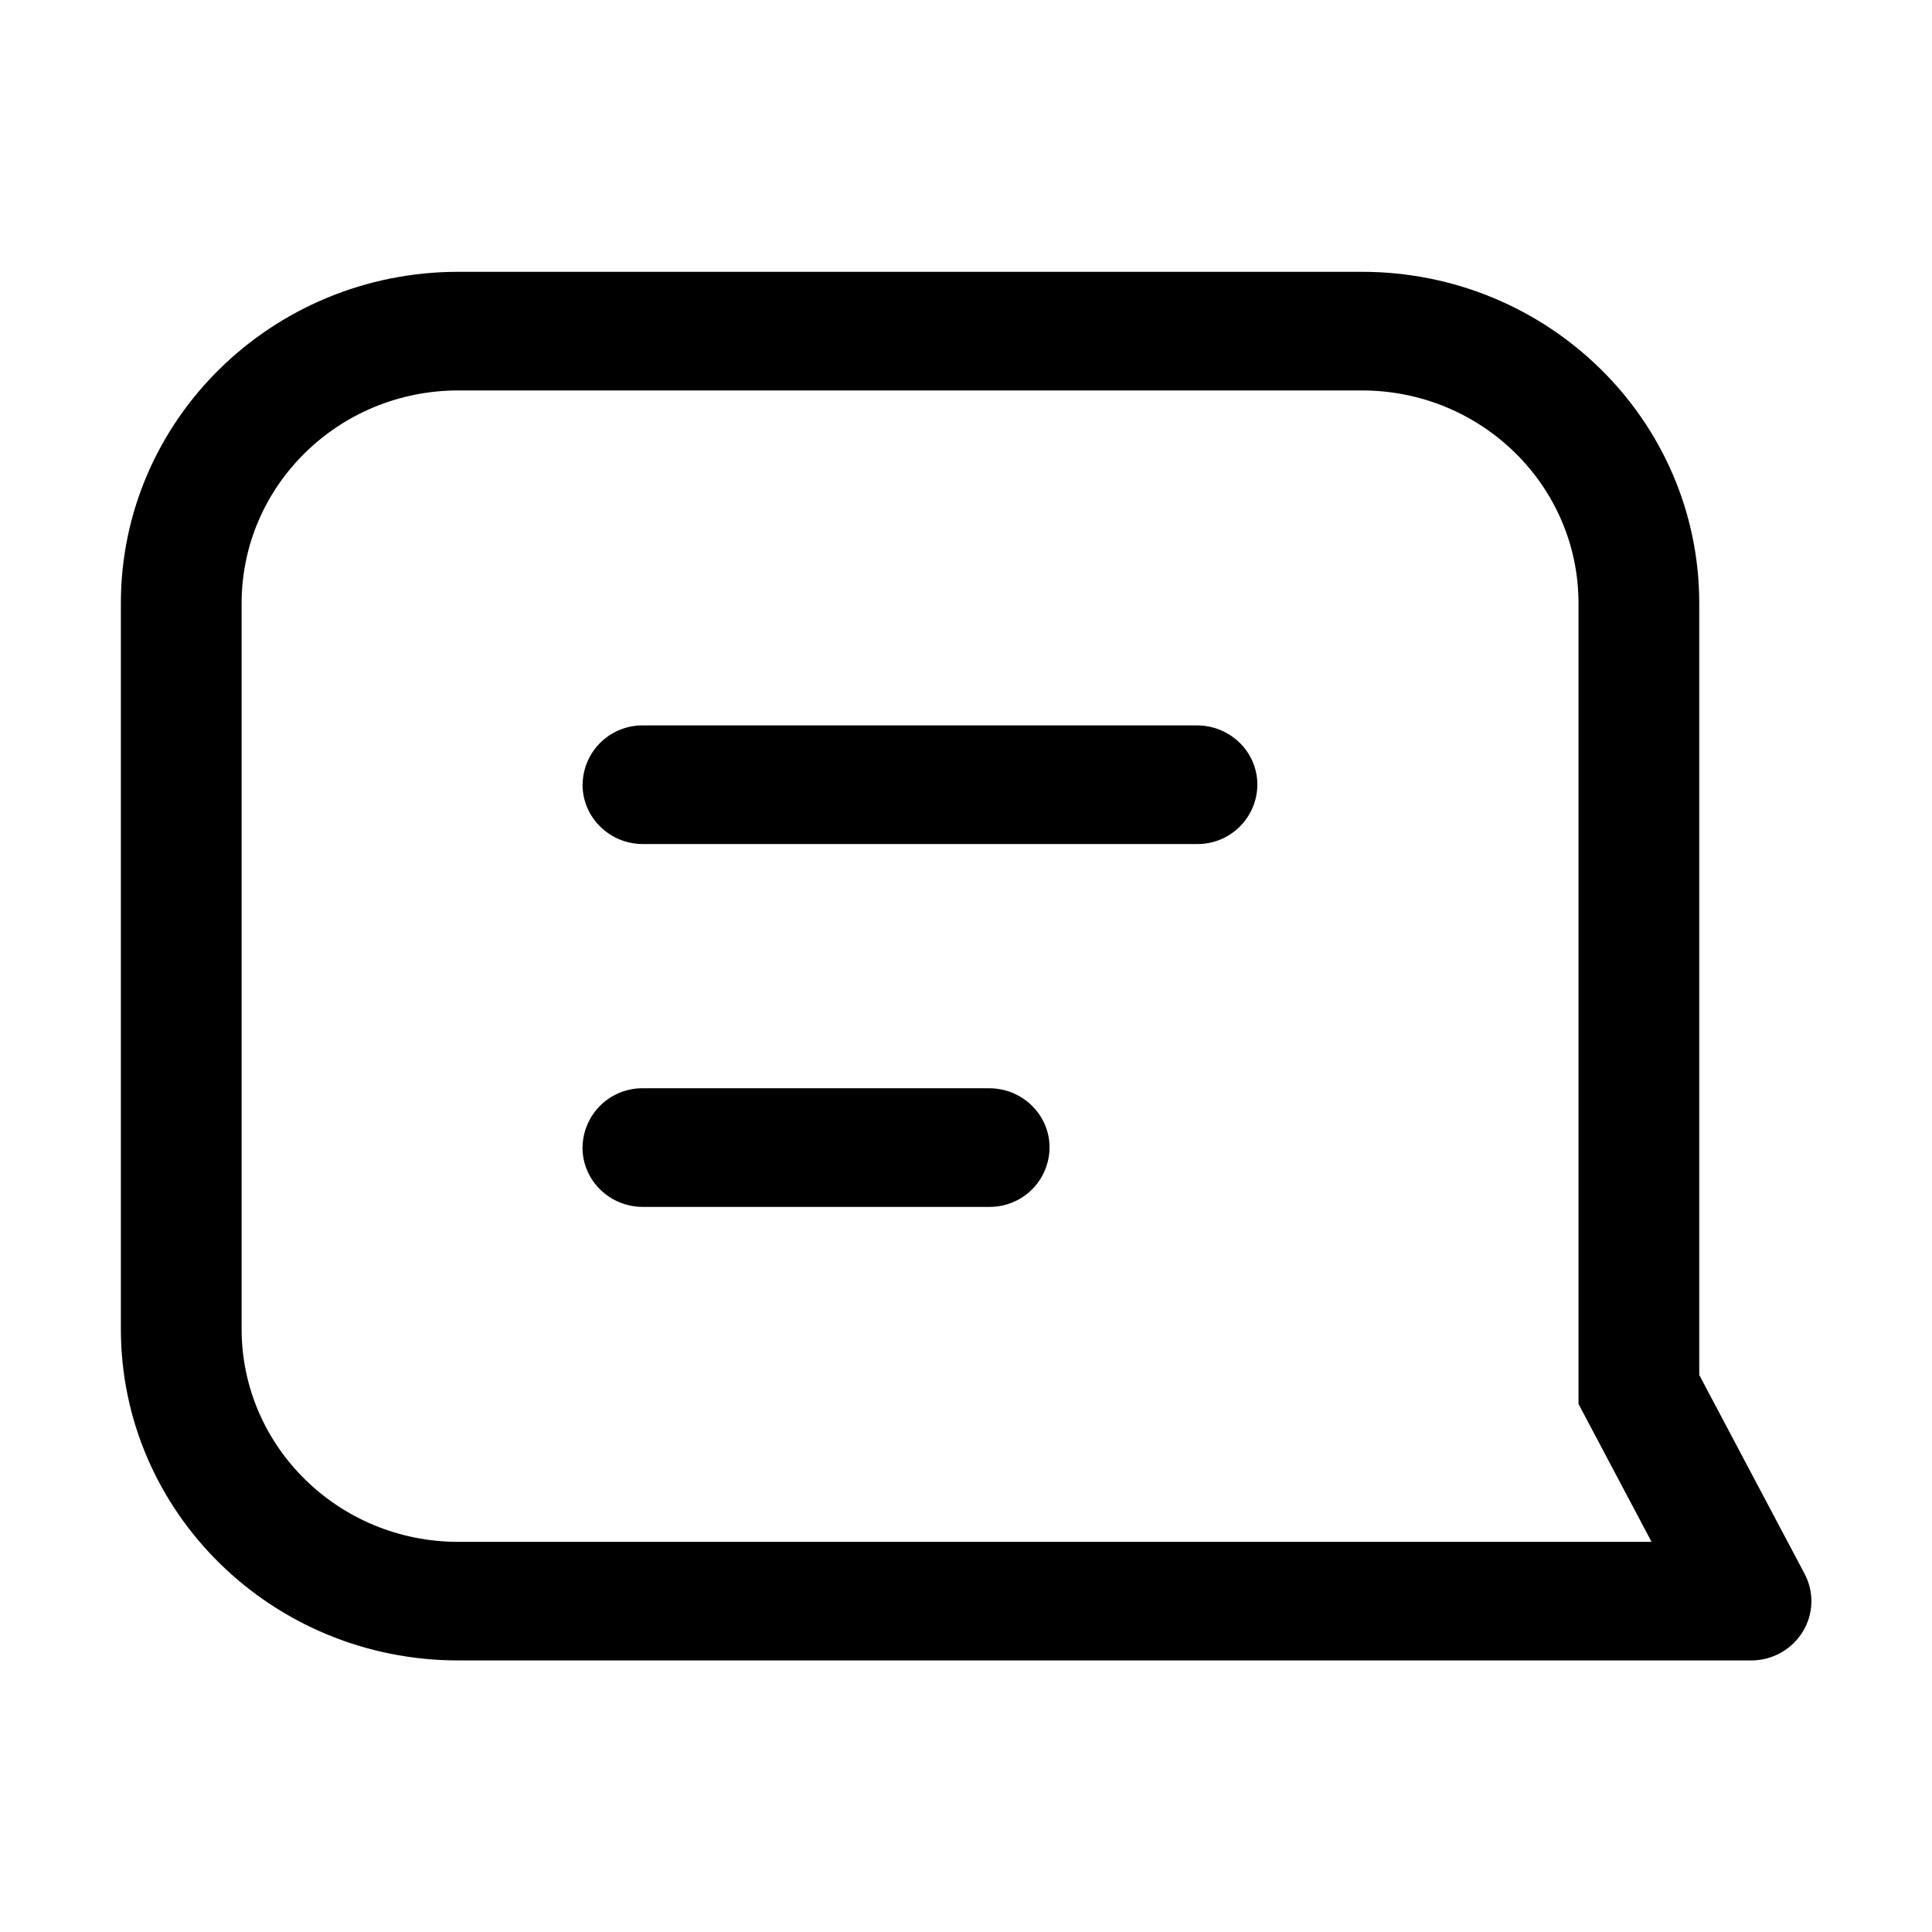
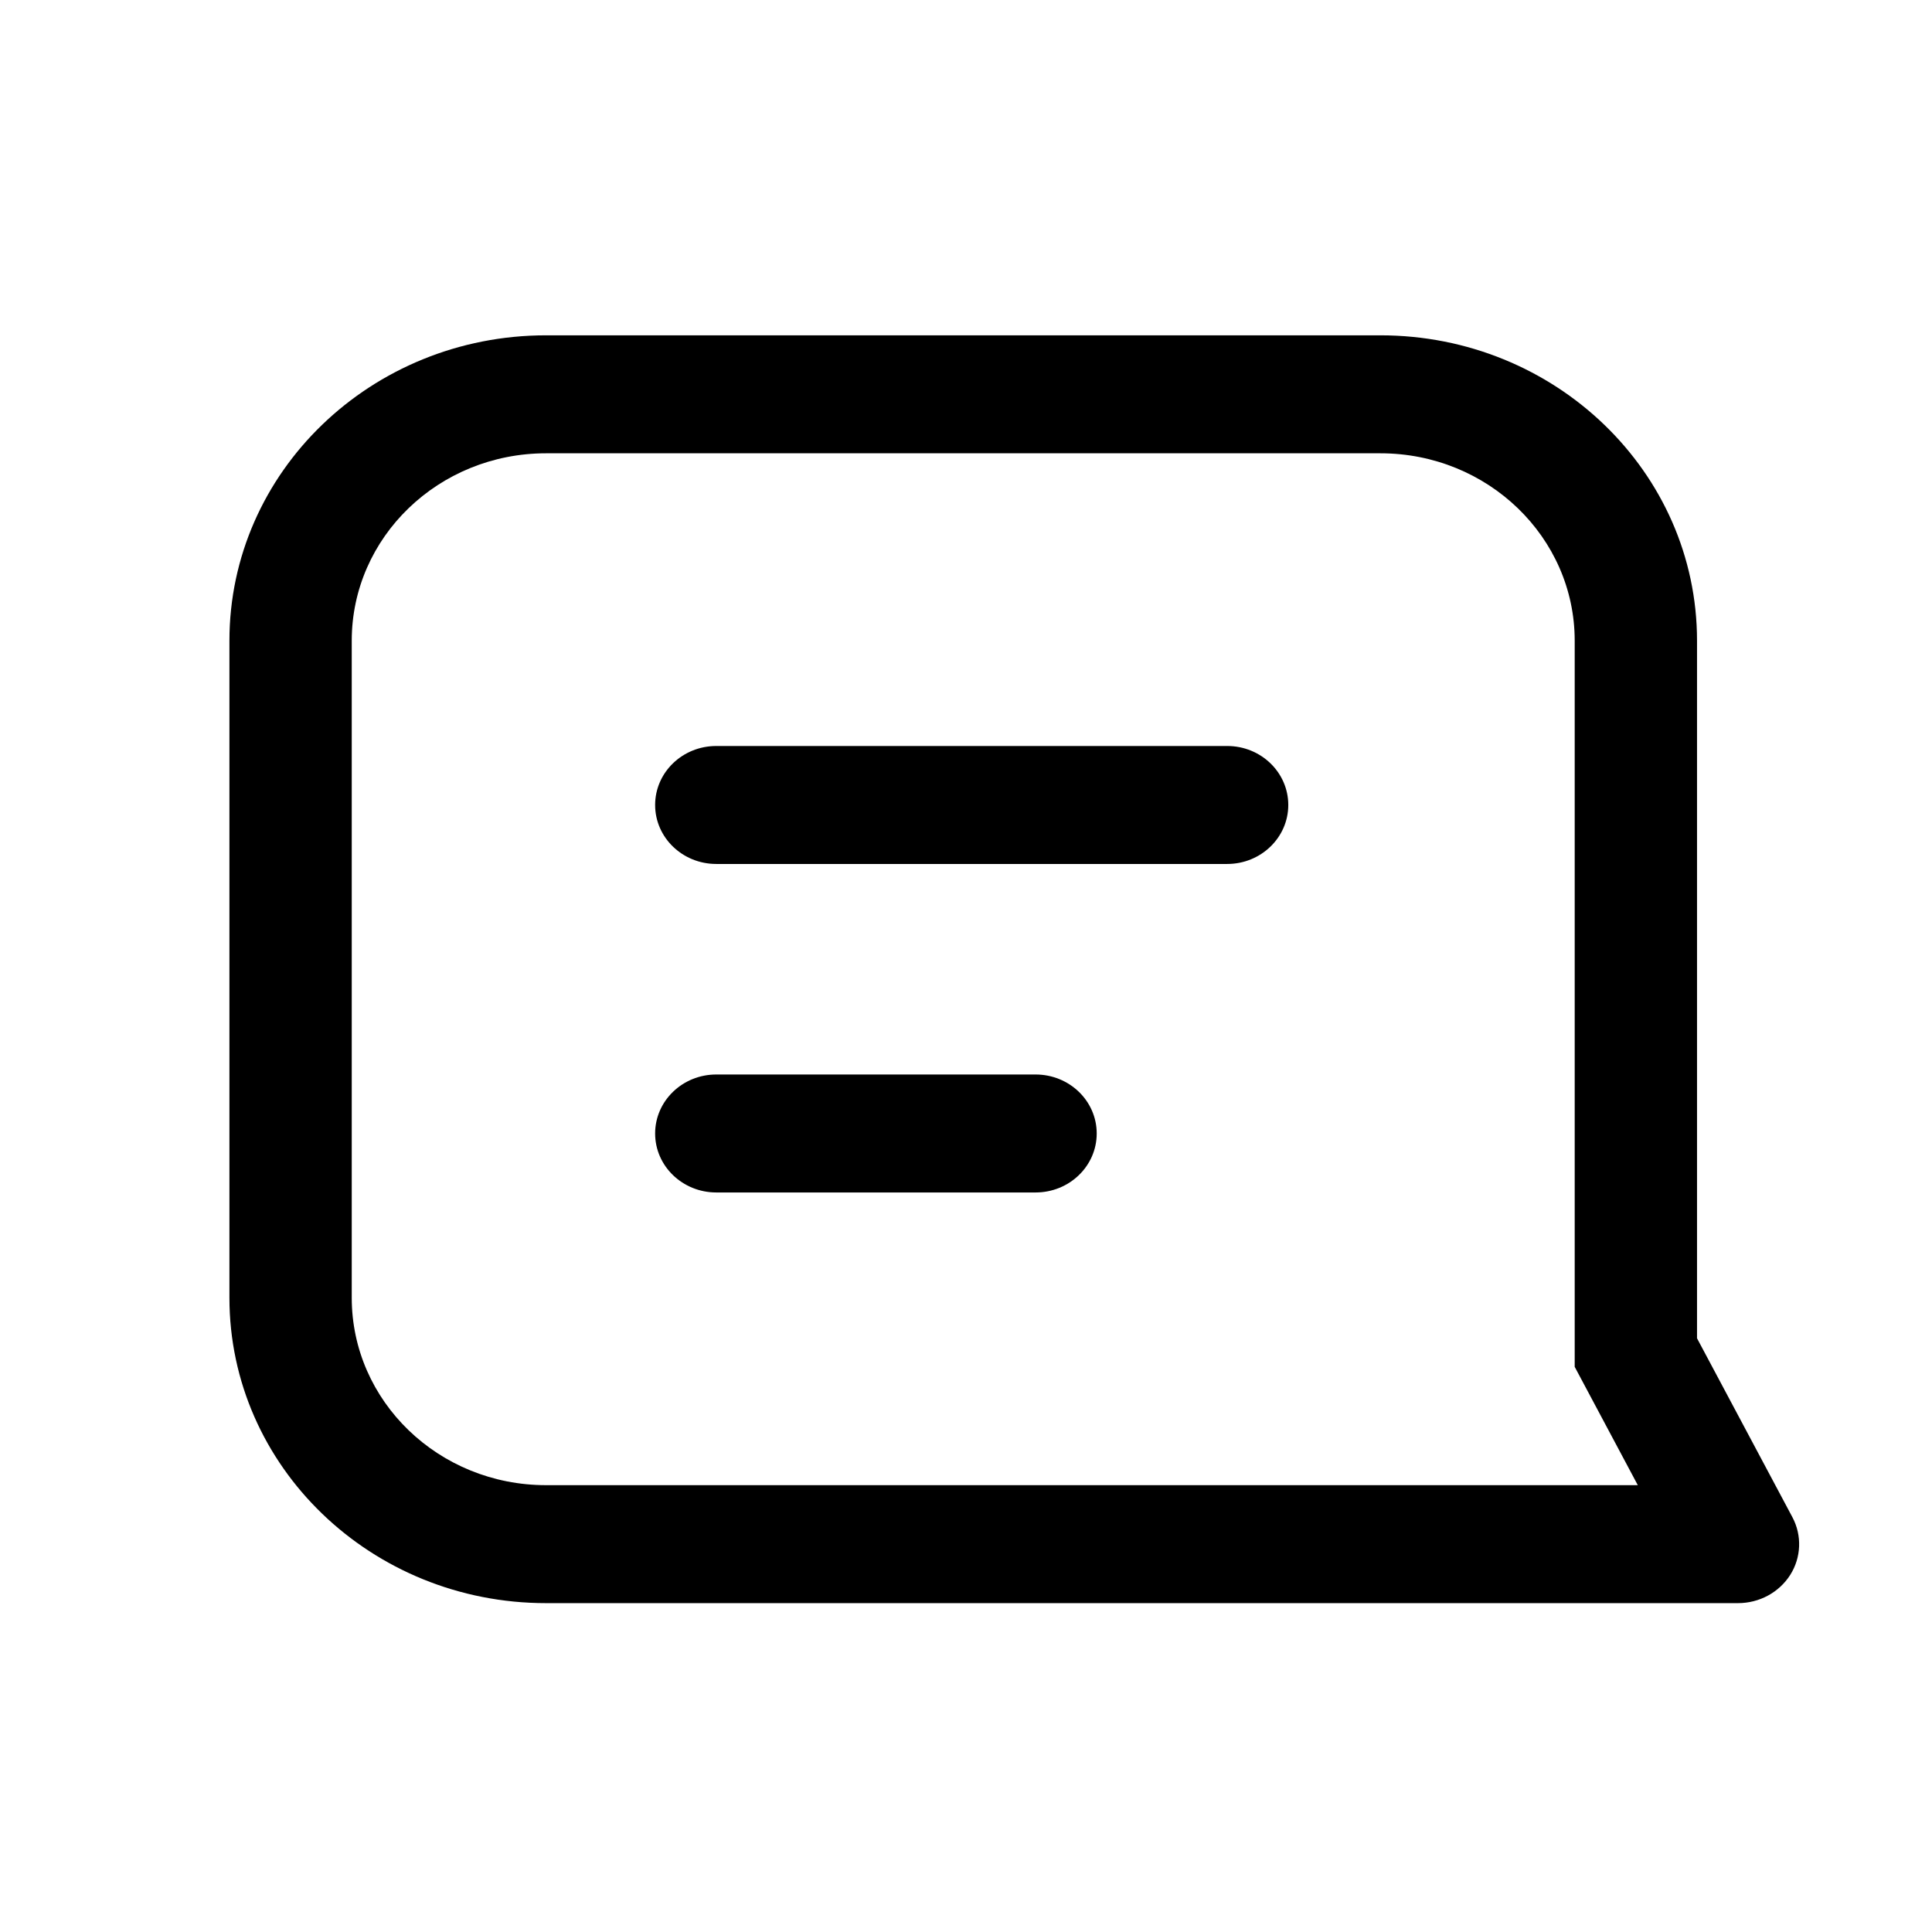
<svg xmlns="http://www.w3.org/2000/svg" width="32" height="32" fill="none" class="persona-icon" viewBox="0 0 32 32">
-   <path fill="currentColor" fill-rule="evenodd" d="M2.002 9.992c0-3.032 2.502-5.49 5.589-5.49h14.966c3.086 0 5.588 2.458 5.588 5.49v12.782l1.744 3.292c.162.305.15.67-.032.964a1 1 0 0 1-.855.472H7.591c-3.087 0-5.589-2.458-5.589-5.49zm5.589-3.525c-1.982 0-3.589 1.578-3.589 3.525v12.02c0 1.947 1.607 3.526 3.589 3.526h19.764l-1.21-2.284V9.992c0-1.947-1.606-3.525-3.588-3.525z" clip-rule="evenodd" />
-   <path fill="currentColor" fill-rule="evenodd" d="M9.65 12.997a.99.99 0 0 1 1-.982h9.176c.552 0 1 .44 1 .982a.99.99 0 0 1-1 .983h-9.177c-.552 0-1-.44-1-.983m0 6.01a.99.99 0 0 1 1-.982h5.735c.552 0 1 .44 1 .982a.99.99 0 0 1-1 .983h-5.736c-.552 0-1-.44-1-.983" clip-rule="evenodd" />
+   <path fill="currentColor" d="M11.864 12.356c-.56 0-1.013.437-1.013.977s.454.977 1.013.977h8.462c.559 0 1.012-.438 1.012-.977 0-.54-.453-.977-1.012-.977zM11.864 17.797c-.56 0-1.013.438-1.013.977 0 .54.454.977 1.013.977h5.288c.56 0 1.013-.437 1.013-.977s-.453-.977-1.013-.977z" />
+   <path fill="currentColor" fill-rule="evenodd" d="M9.044 5.554c-2.896 0-5.244 2.264-5.244 5.058v10.883c0 2.794 2.348 5.058 5.244 5.058h19.743c.353 0 .68-.177.865-.468a.95.95 0 0 0 .036-.955l-1.58-2.964V10.612c0-2.794-2.348-5.058-5.244-5.058zm-3.218 5.058c0-1.715 1.44-3.104 3.218-3.104h13.82c1.777 0 3.218 1.39 3.218 3.104v12.027l1.045 1.96H9.044c-1.778 0-3.218-1.39-3.218-3.104z" clip-rule="evenodd" />
</svg>
